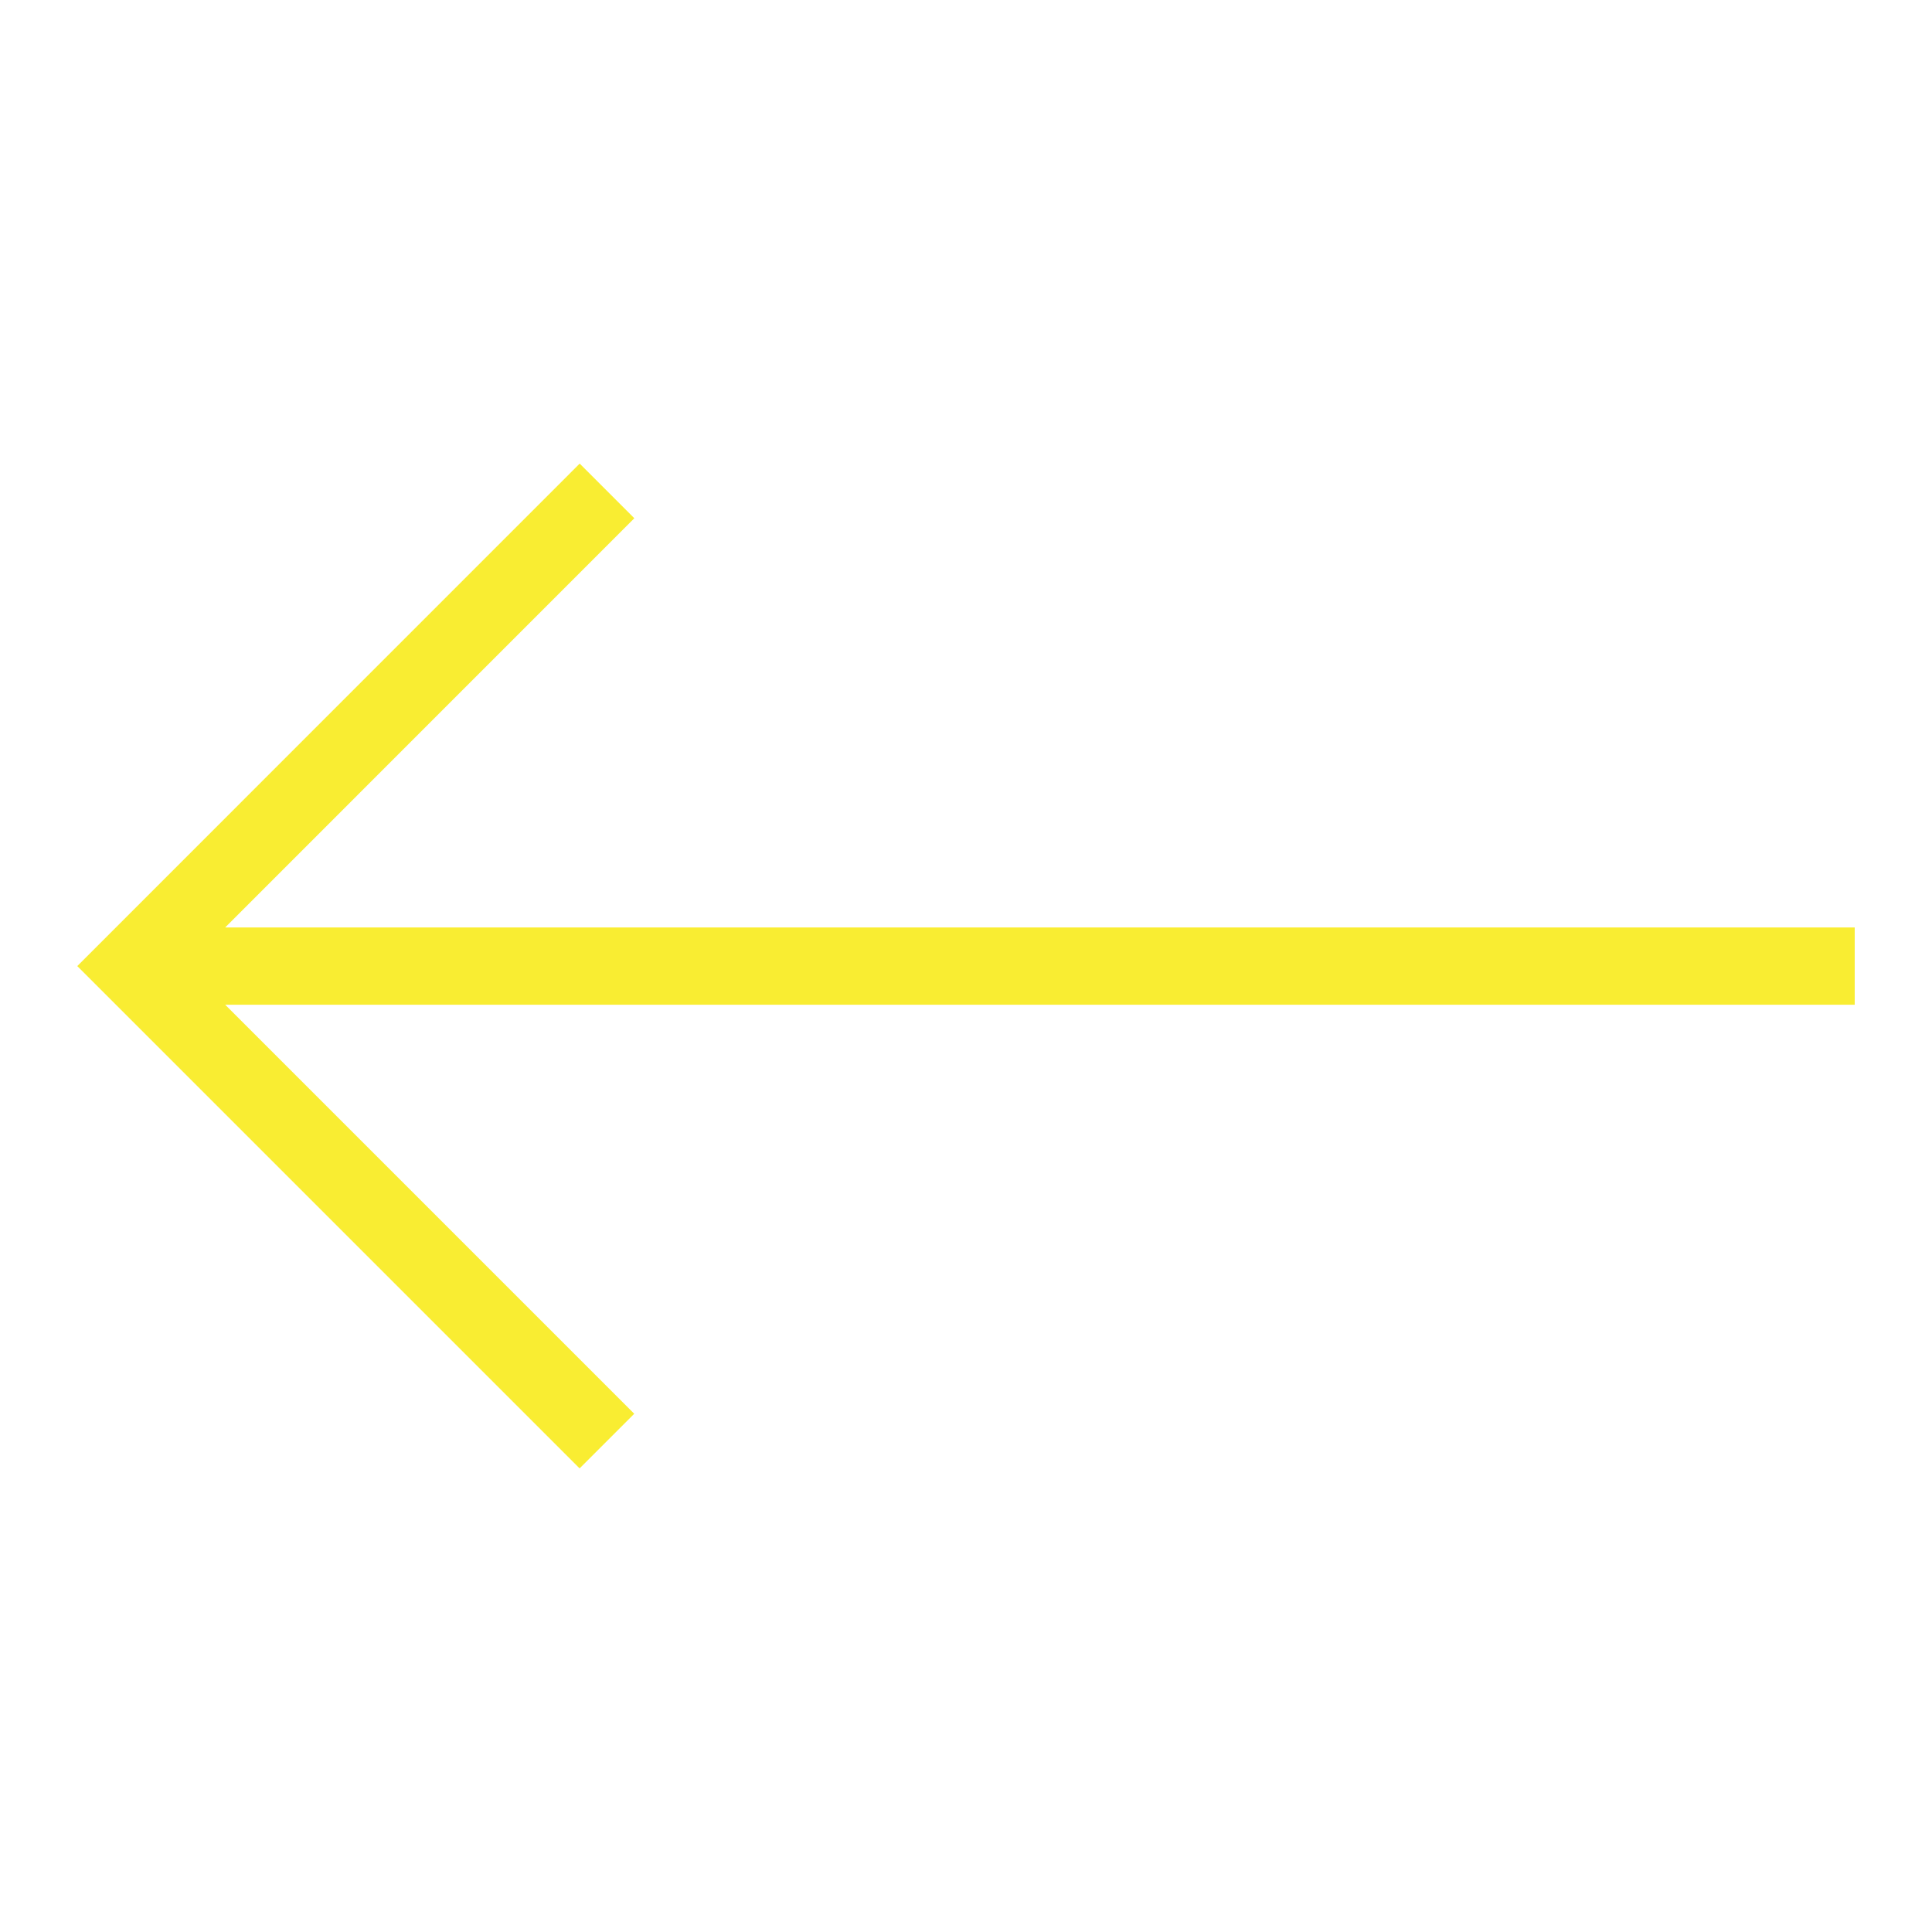
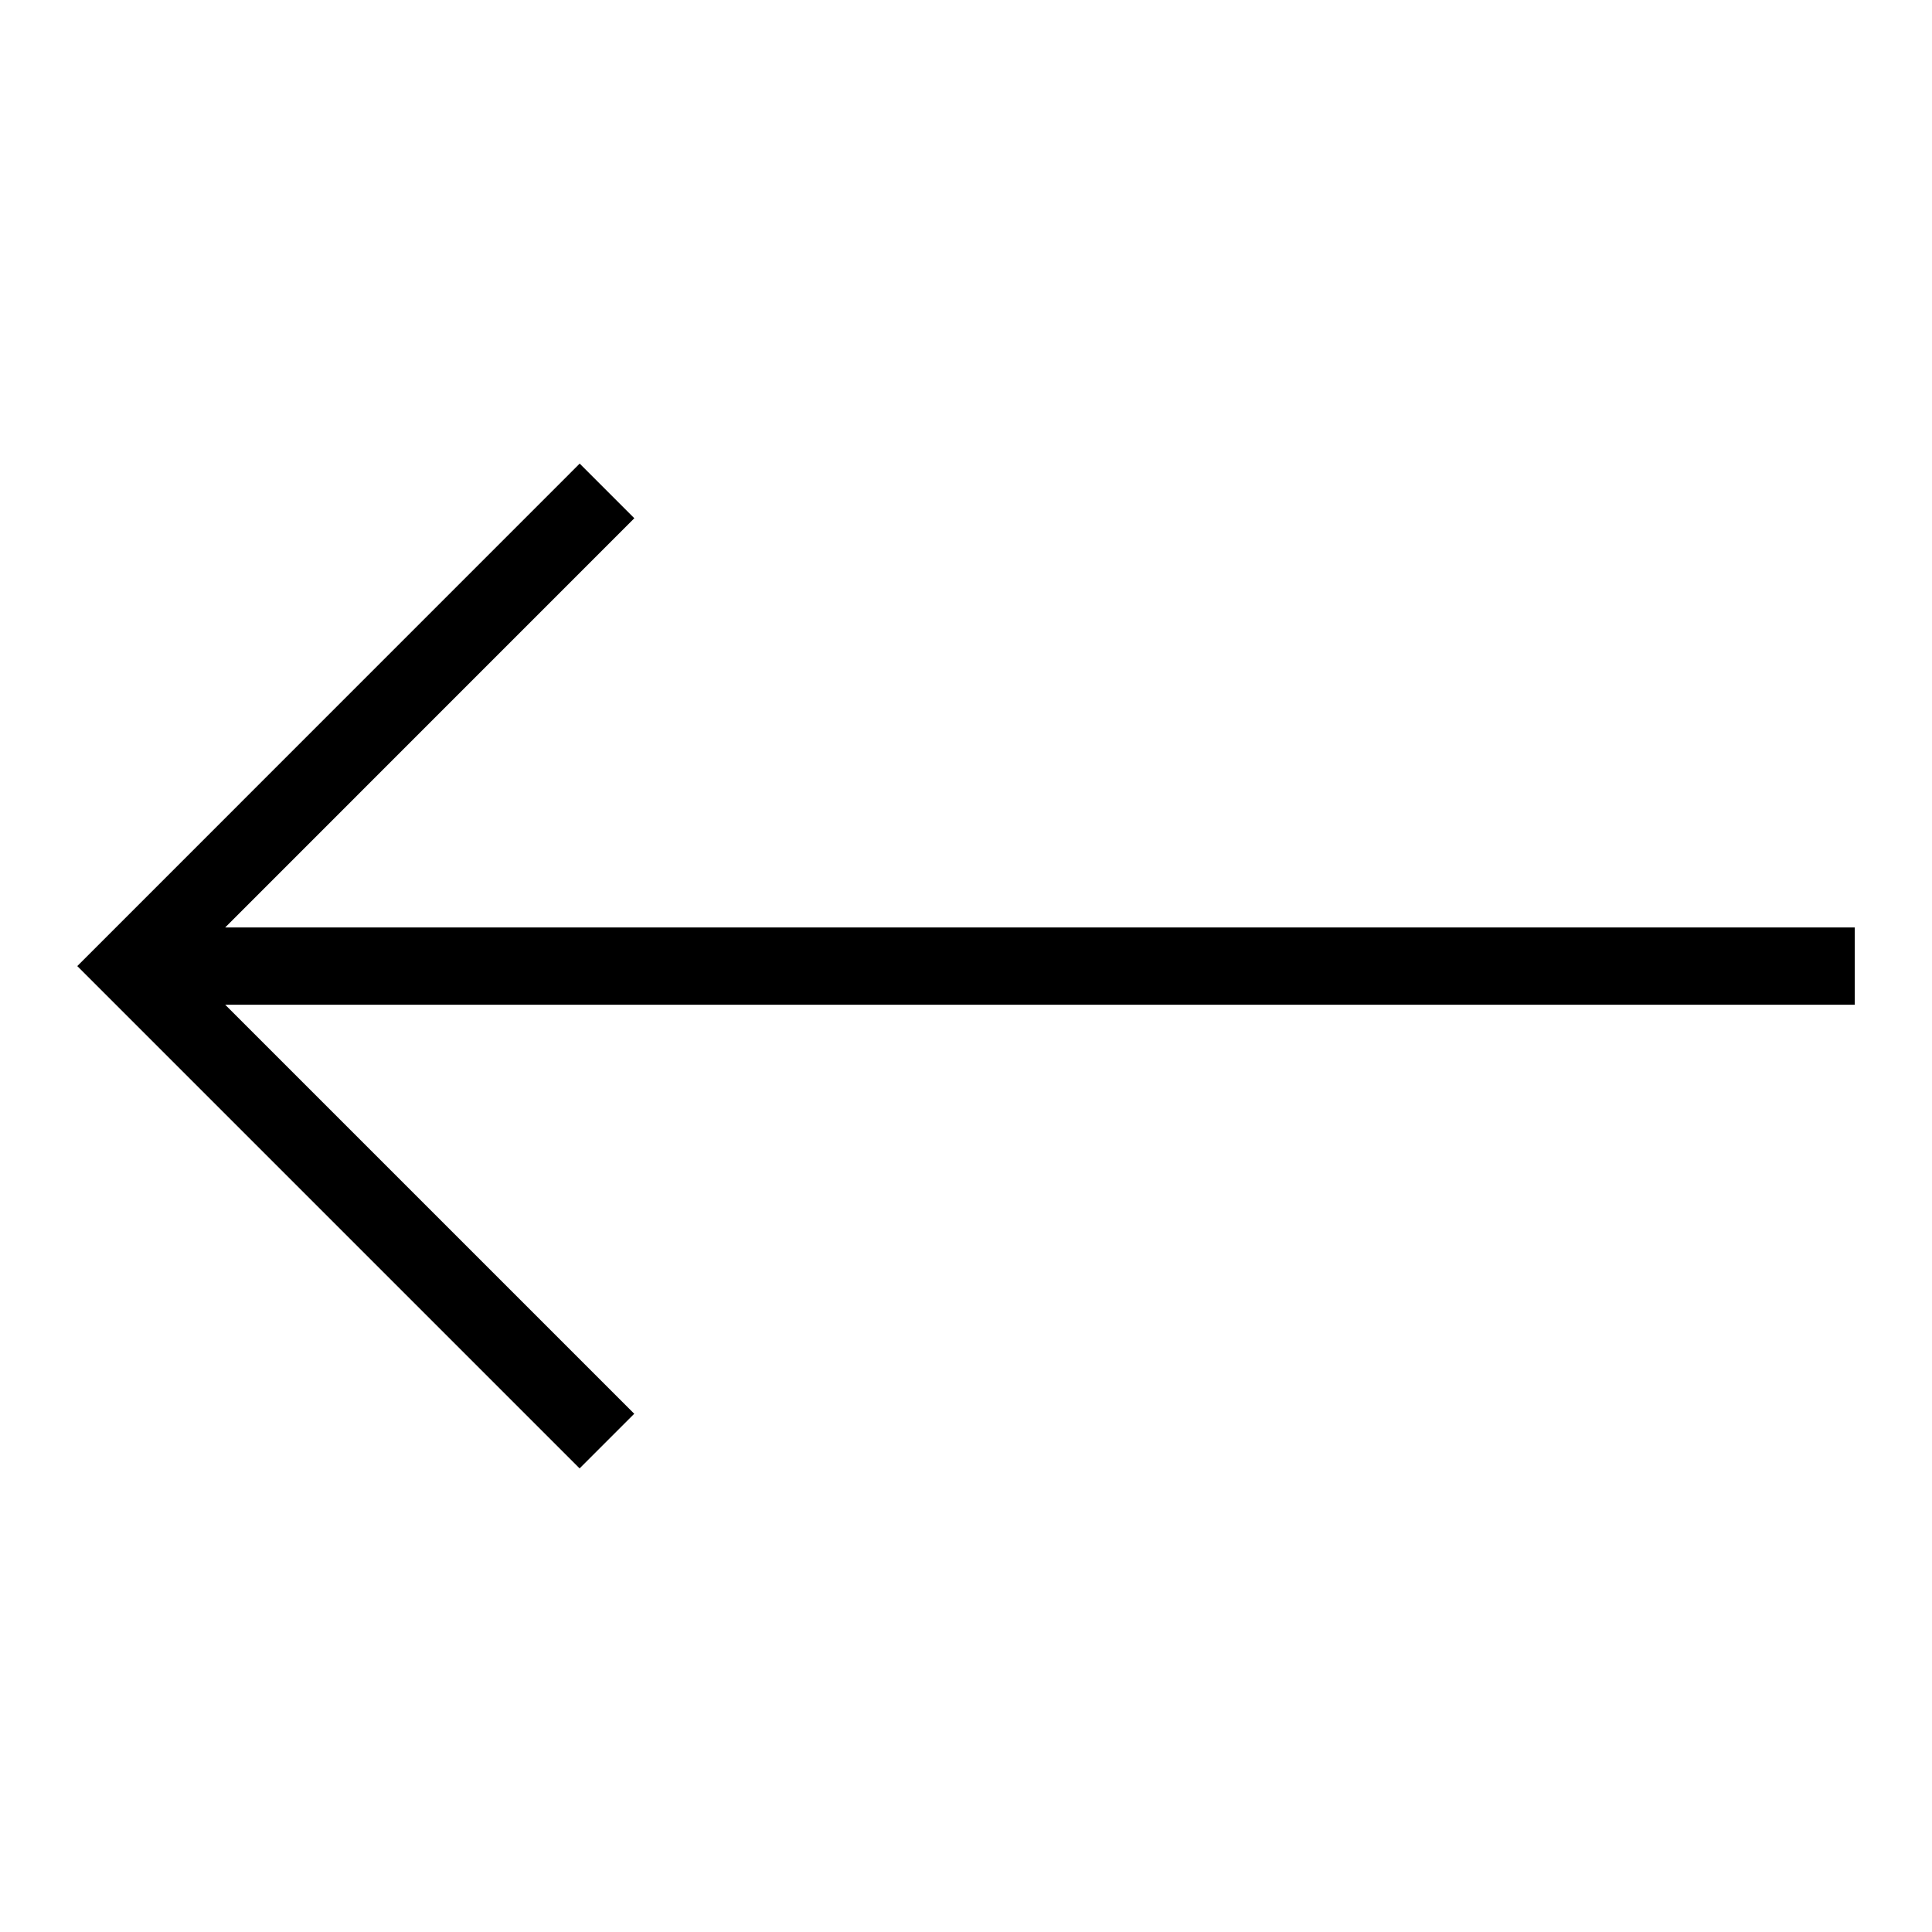
<svg xmlns="http://www.w3.org/2000/svg" viewBox="0 0 25 25">
-   <path style="fill:#F9ED32" d="M24 12.001H2.914l5.294-5.295-.707-.707L1 12.501l6.5 6.5.707-.707-5.293-5.293H24v-1z" data-name="Left" />
+   <path style="fill:#000000" d="M24 12.001H2.914l5.294-5.295-.707-.707L1 12.501l6.5 6.5.707-.707-5.293-5.293H24v-1z" data-name="Left" />
</svg>
